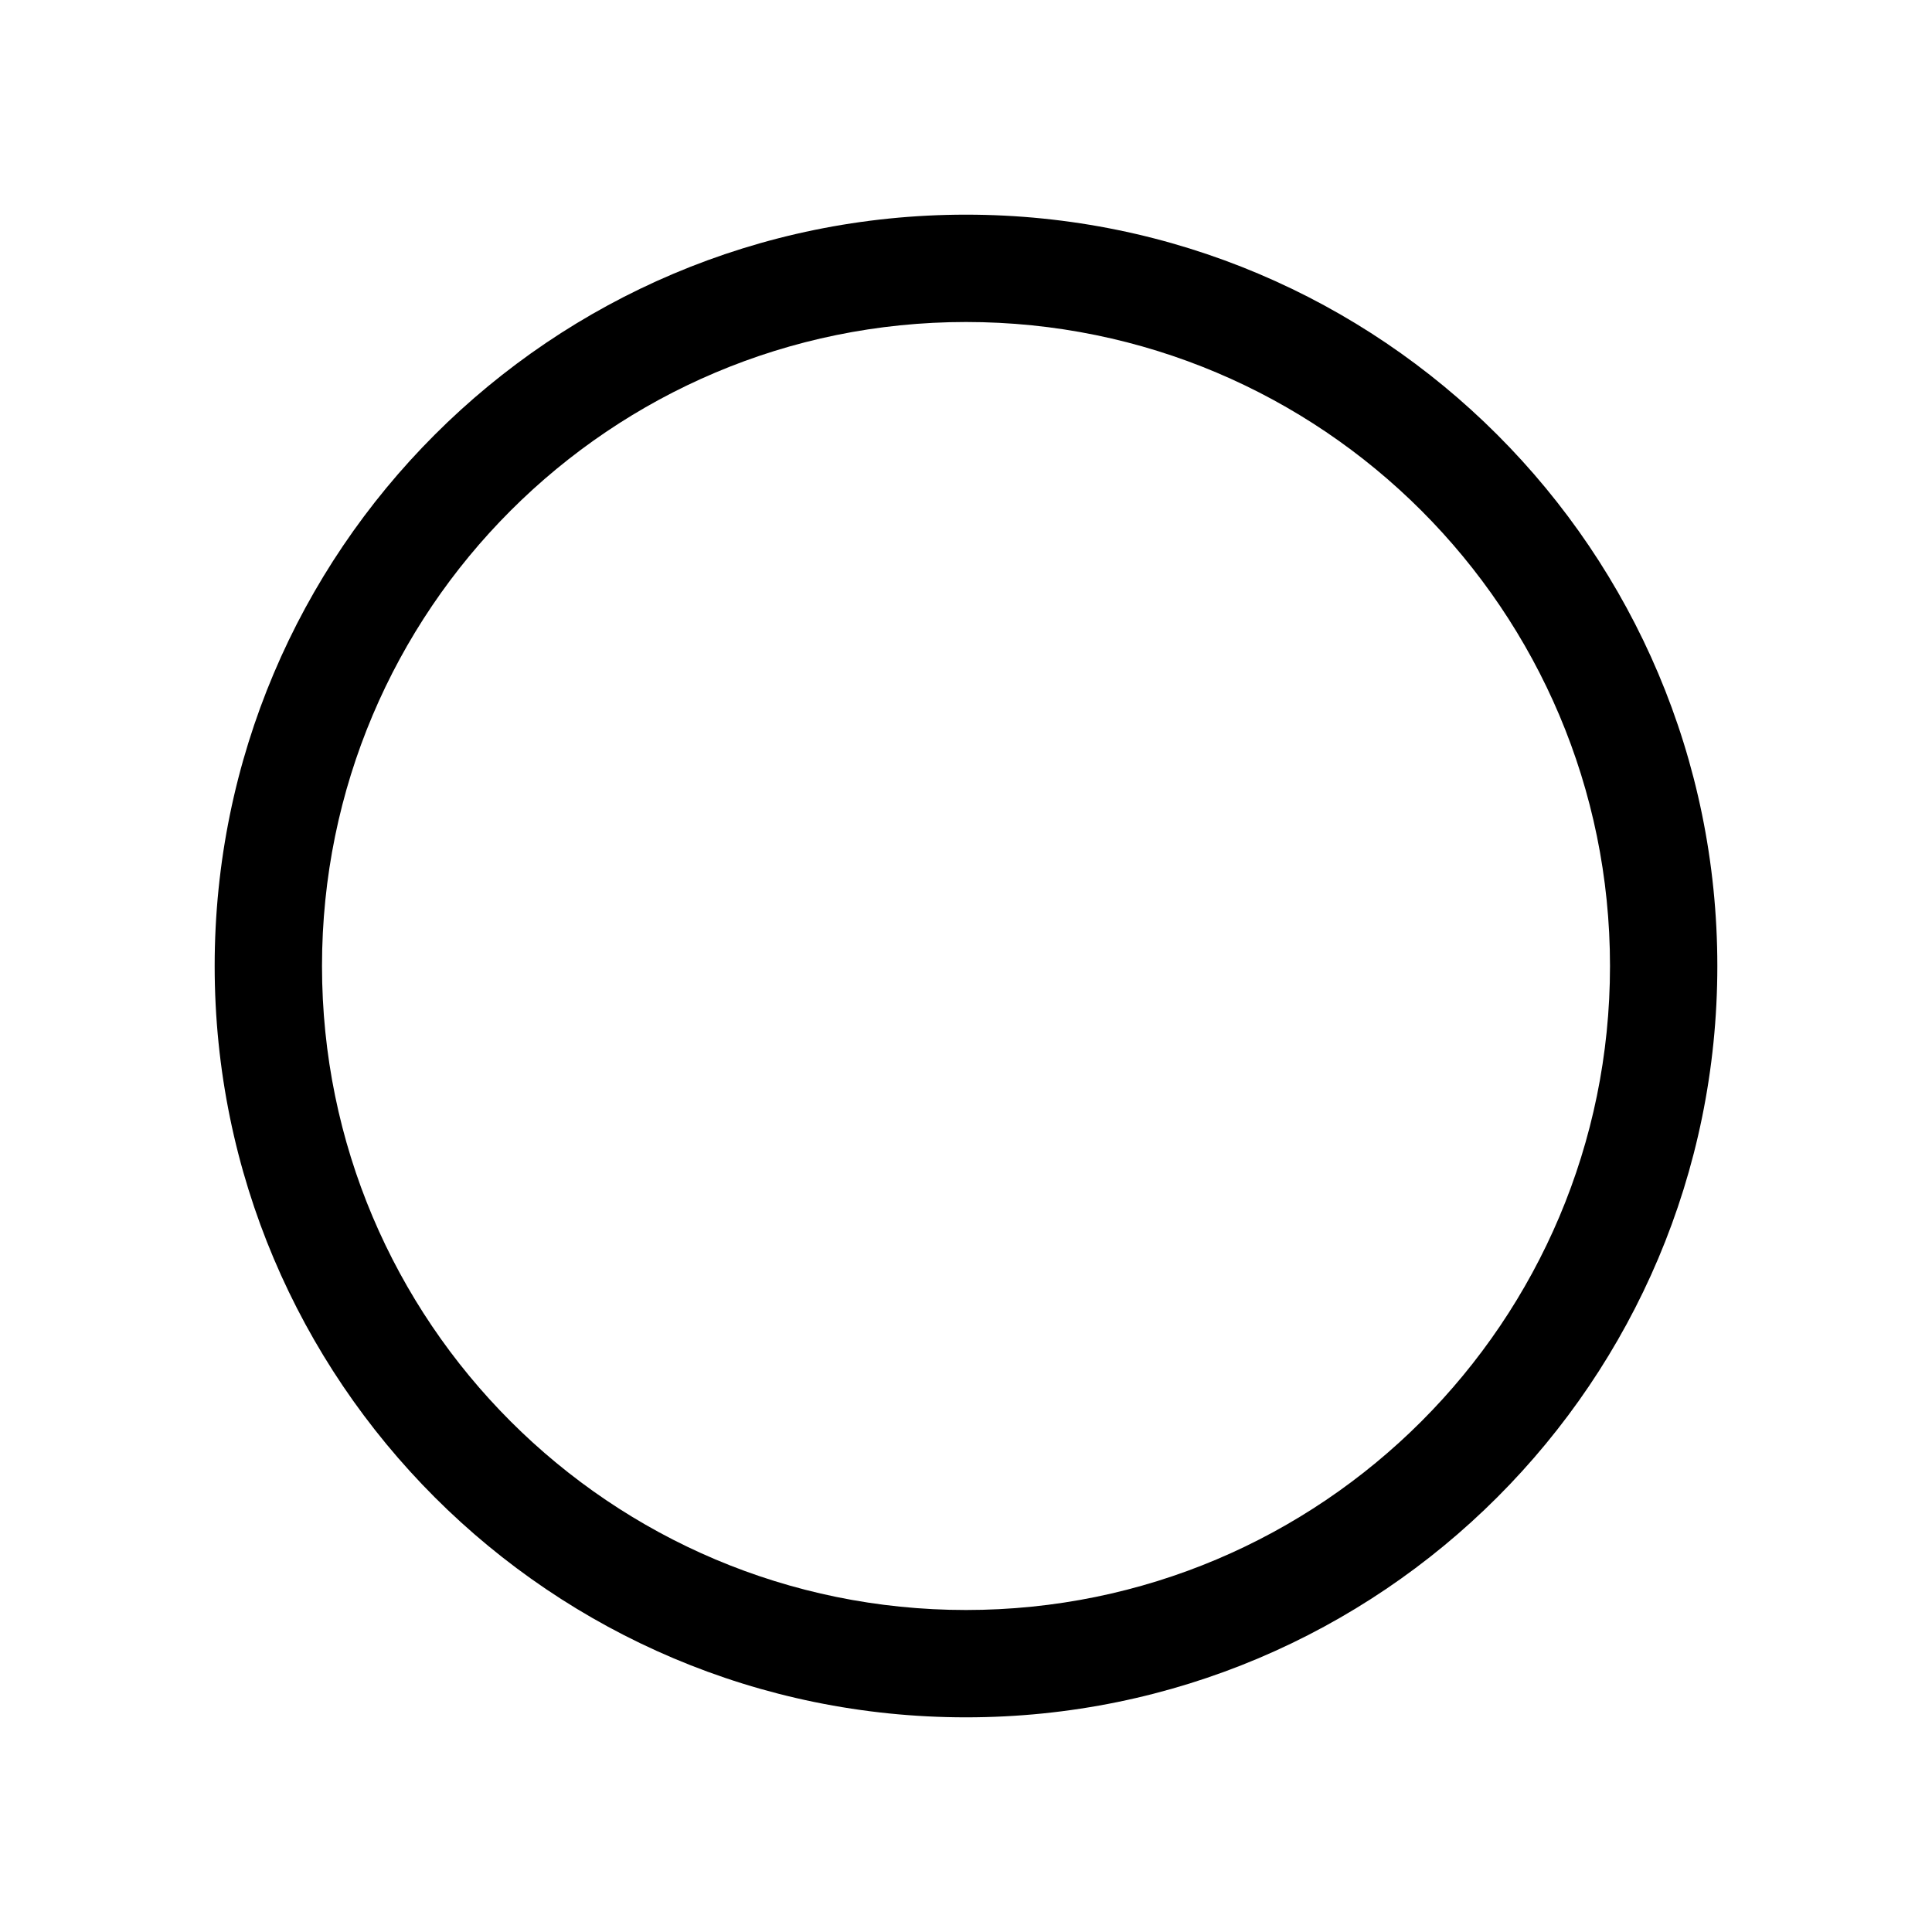
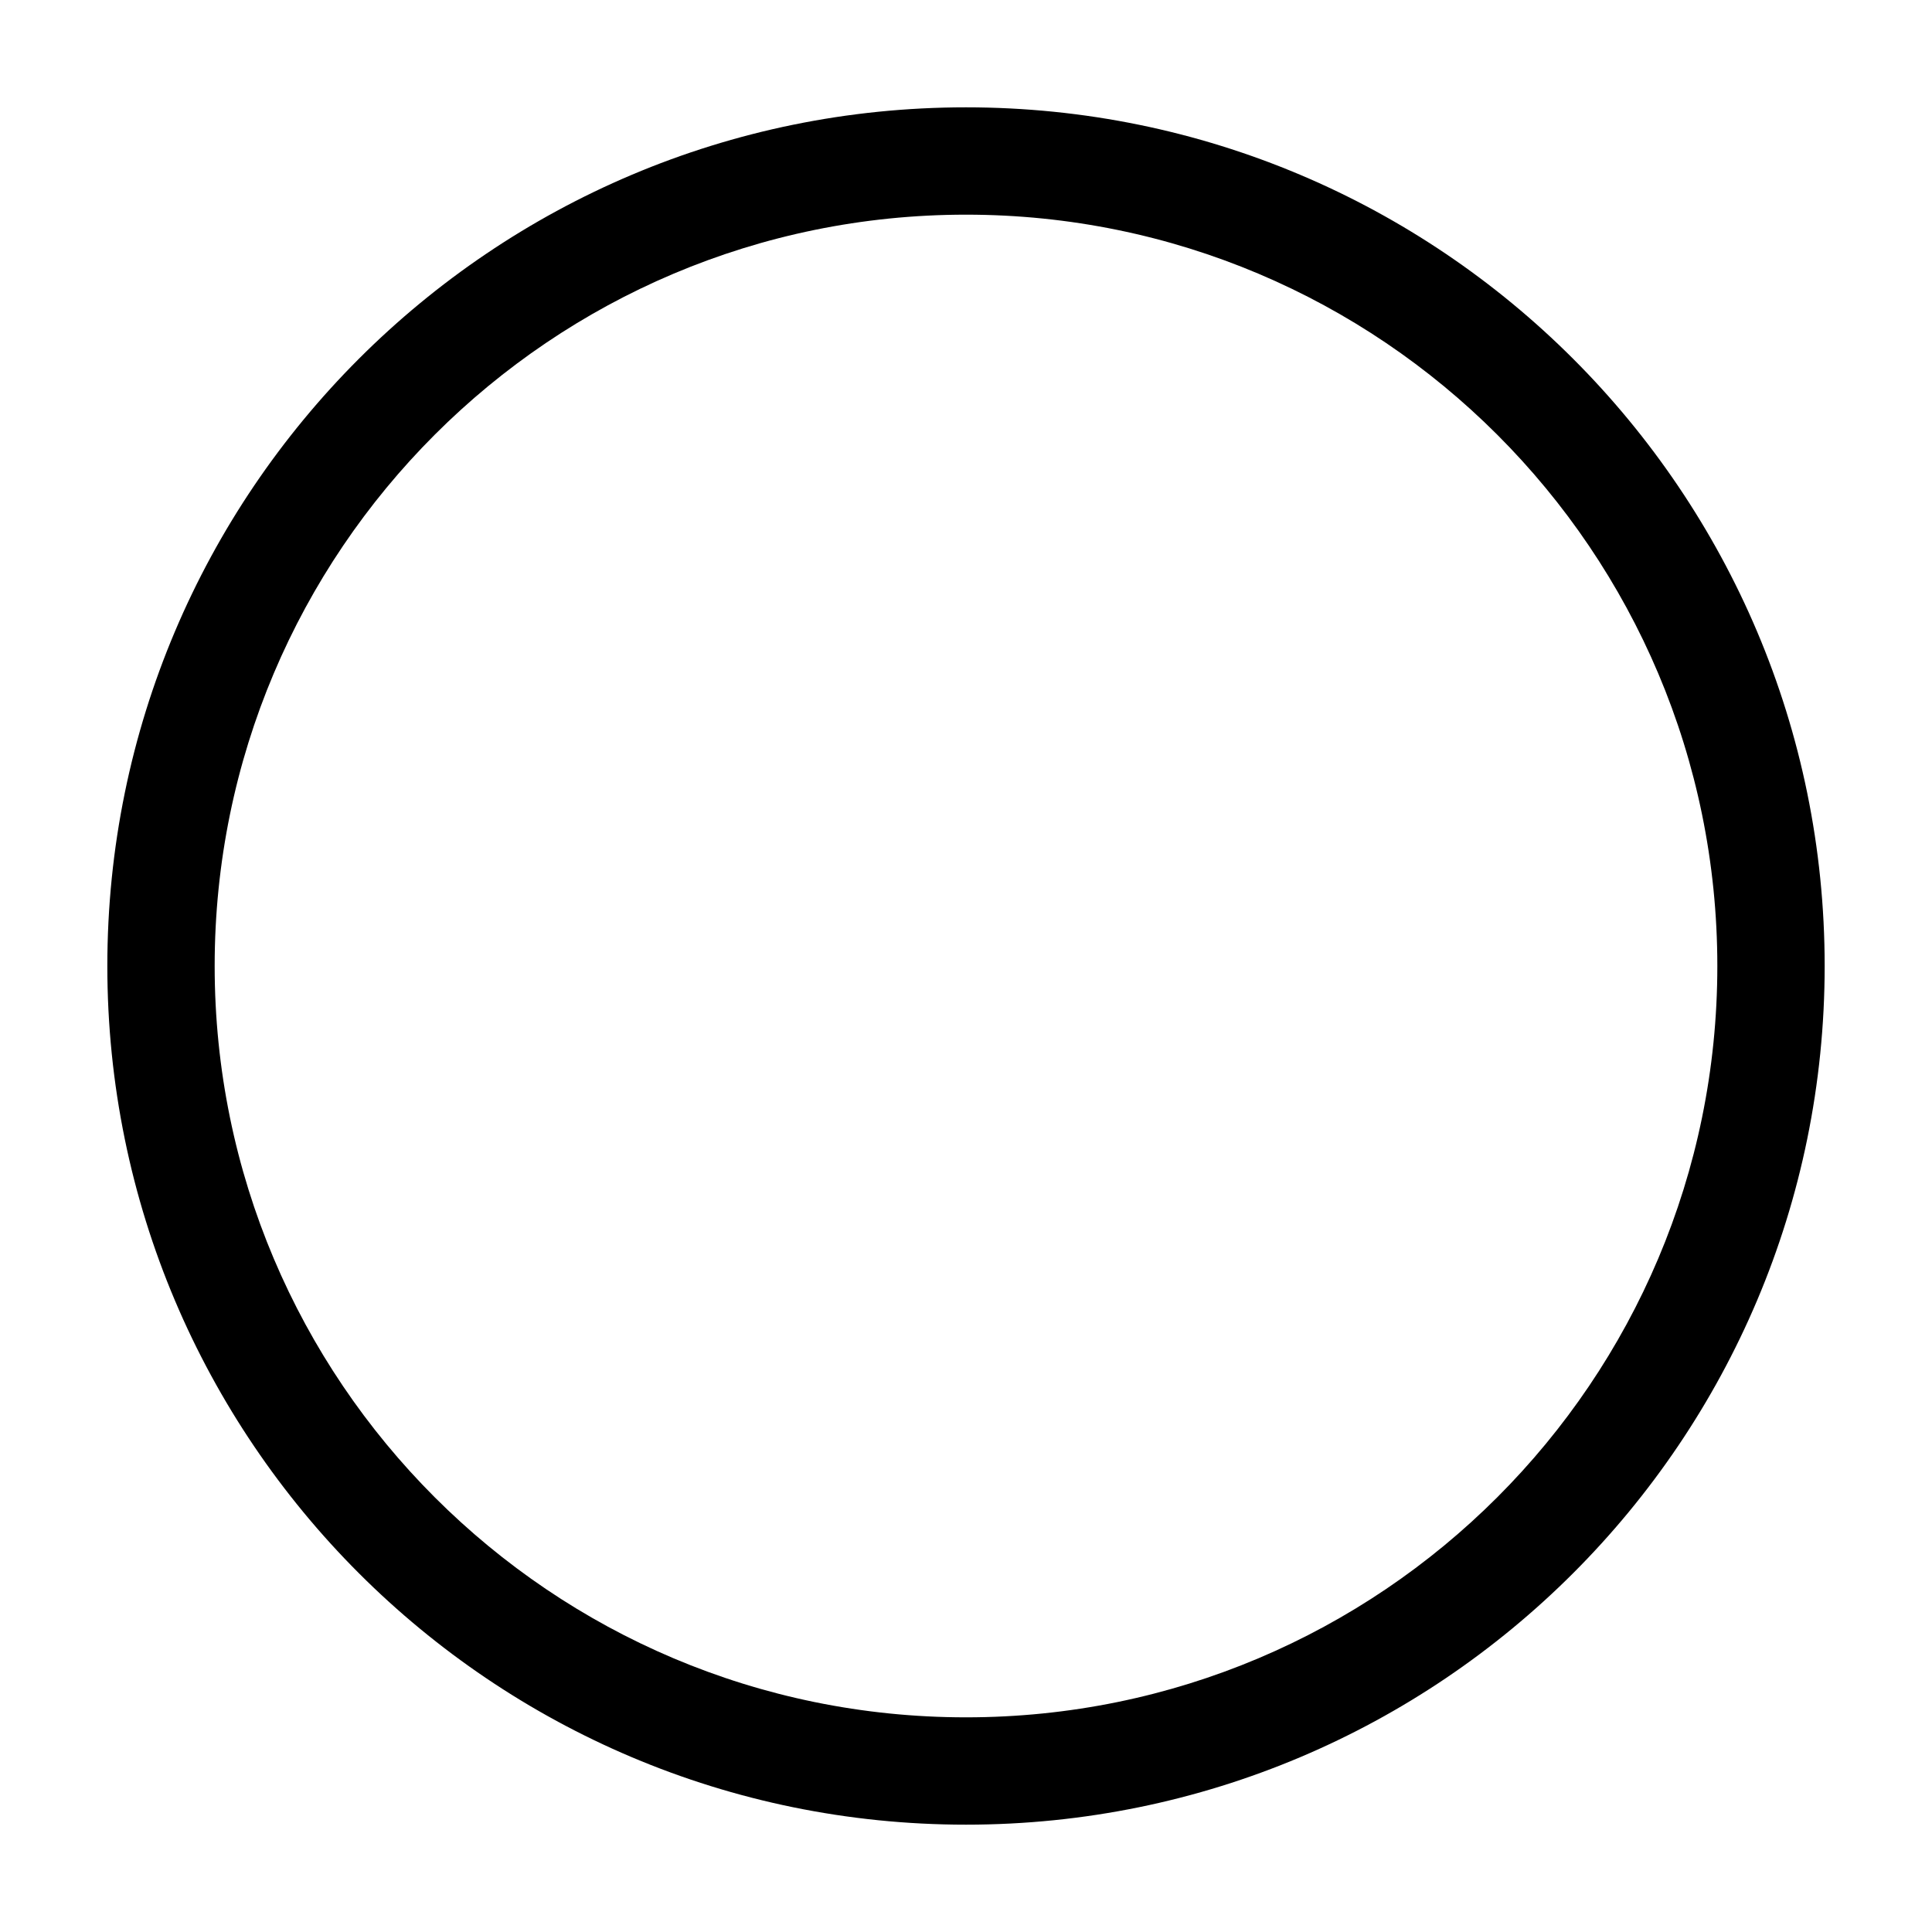
<svg xmlns="http://www.w3.org/2000/svg" version="1.1" width="36" height="36" viewBox="0 0 36 36" preserveAspectRatio="xMidYMid meet">
-   <path d="M18,4A14,14,0,1,0,32,18,14,14,0,0,0,18,4Zm0,26A12,12,0,1,1,30,18,12,12,0,0,1,18,30Z" class="clr-i-outline clr-i-outline-path-1" />
+   <path d="M18,34A16,16,0,1,1,34,18,16,16,0,0,1,18,34ZM18,4A14,14,0,1,0,32,18,14,14,0,0,0,18,4Z" class="clr-i-outline clr-i-outline-path-1" />
  <rect x="0" y="0" width="36" height="36" fill-opacity="0" />
</svg>
